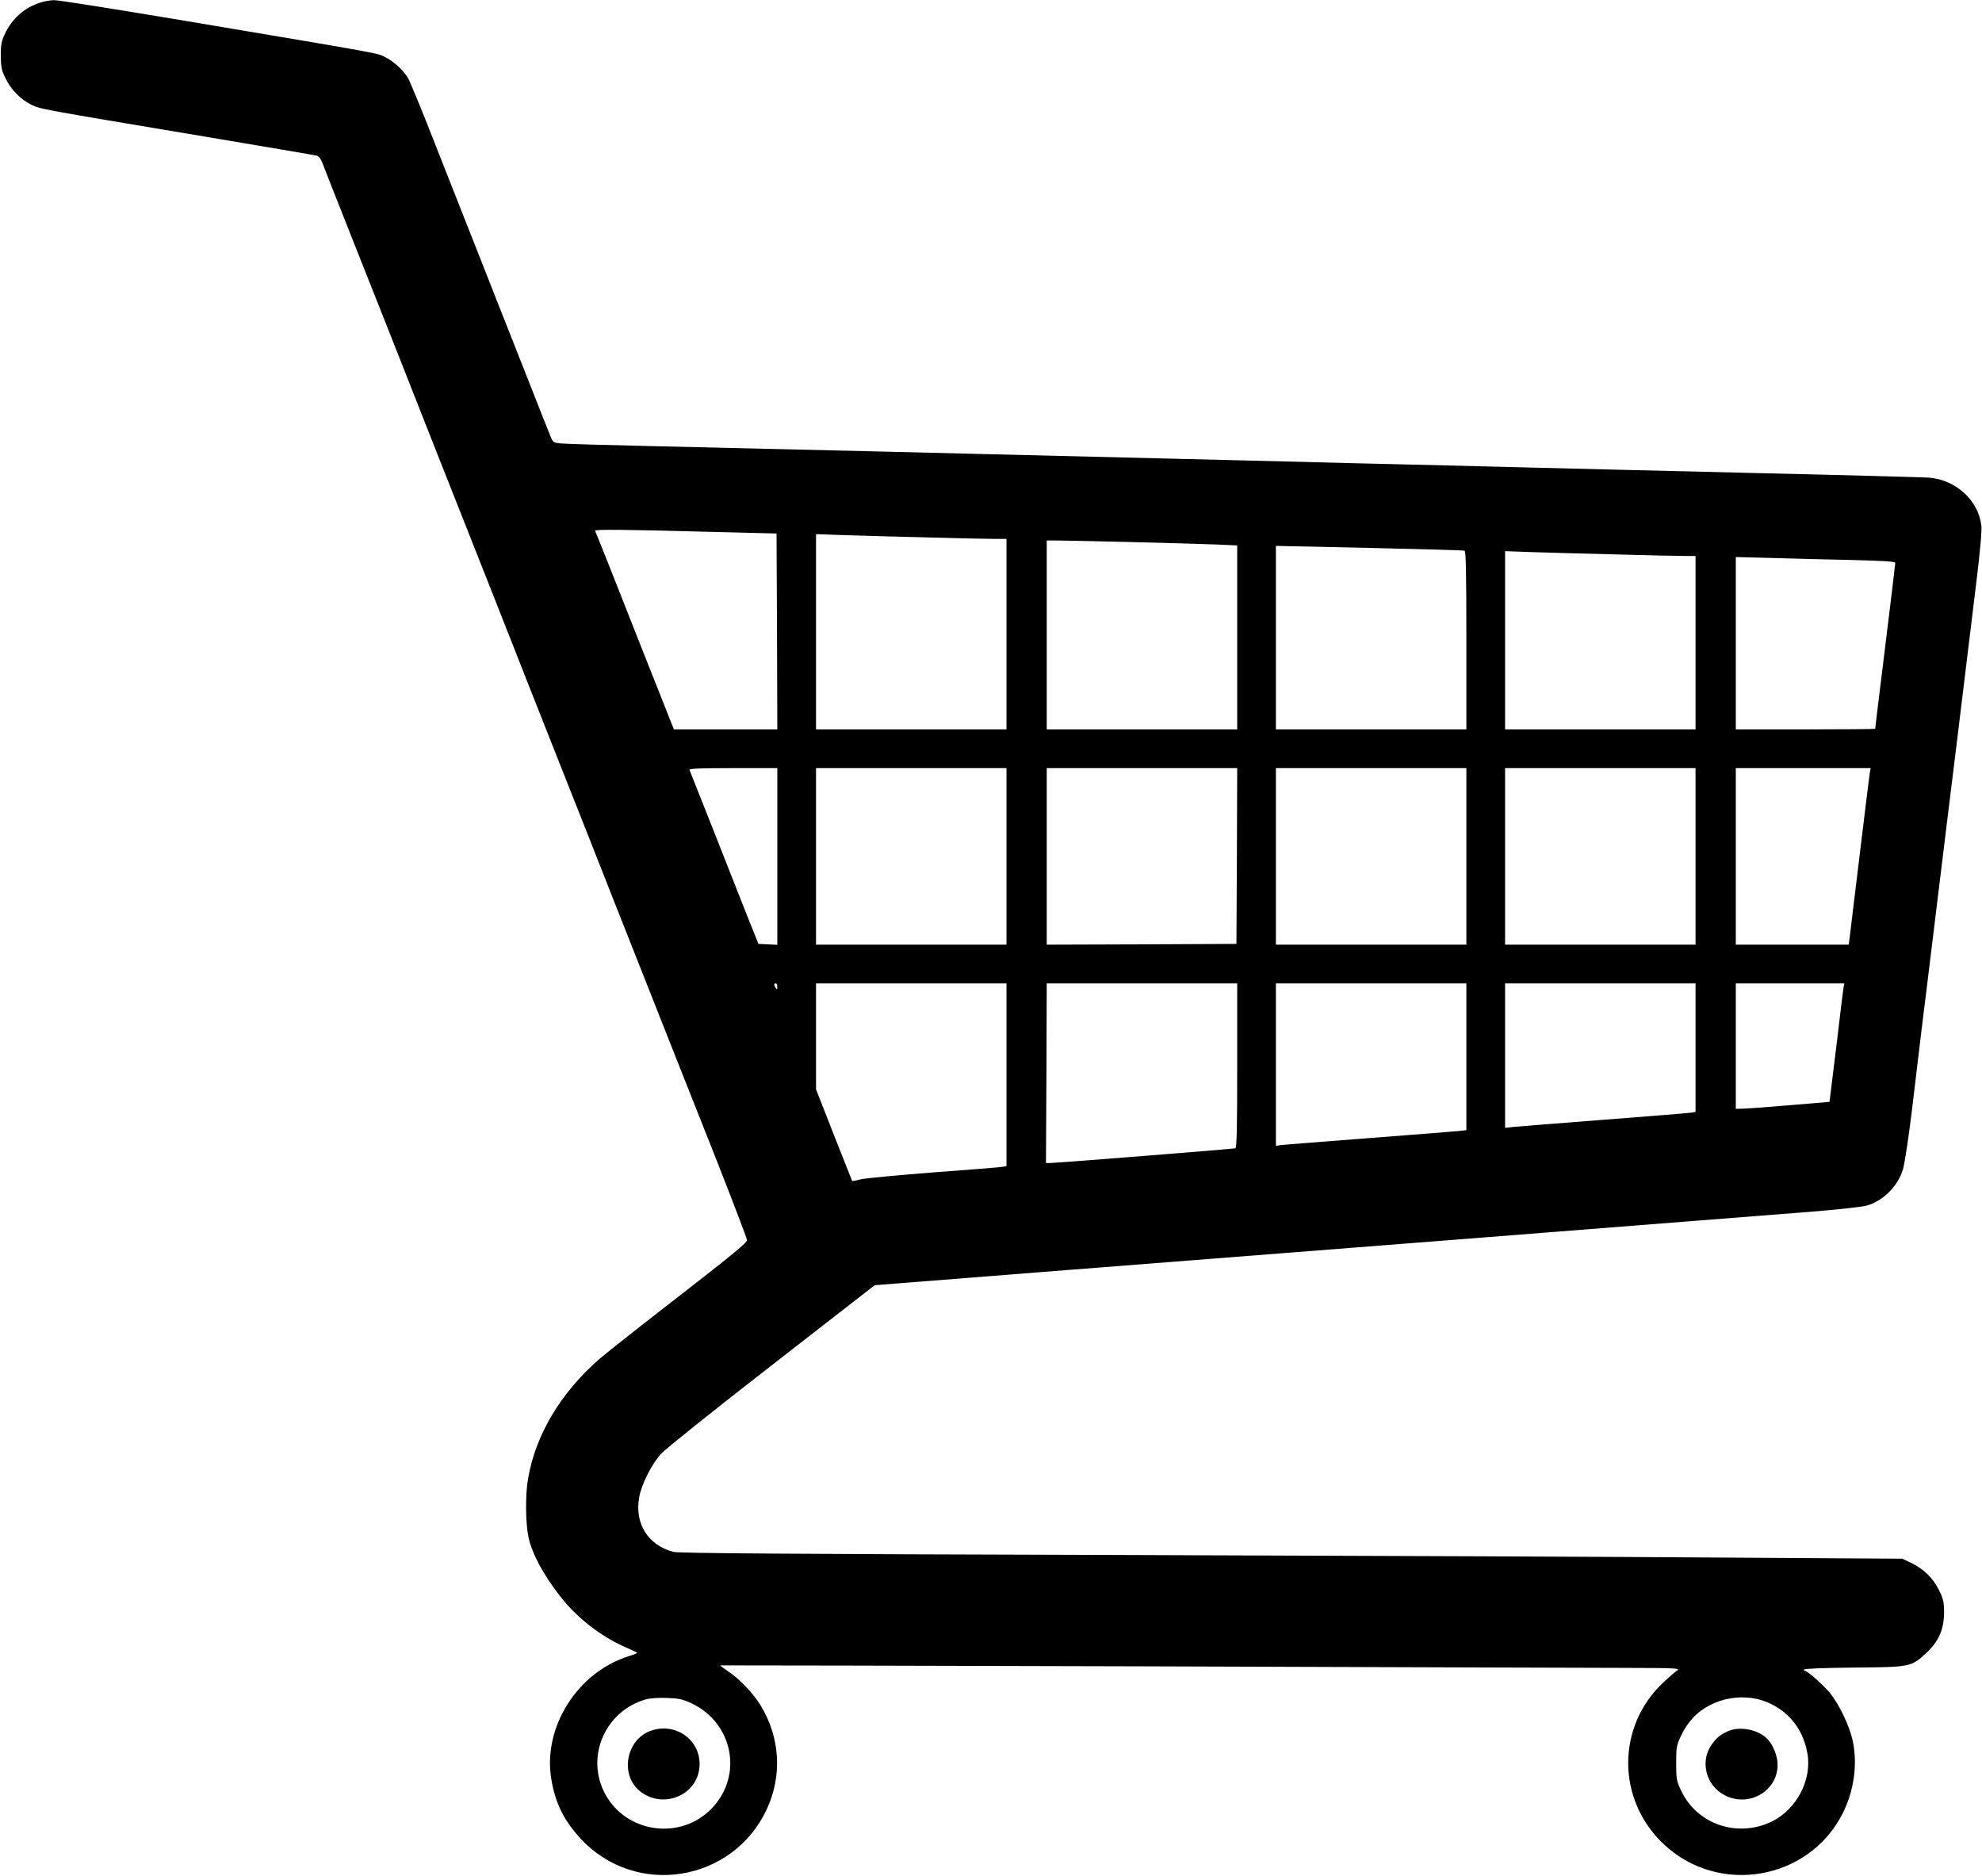
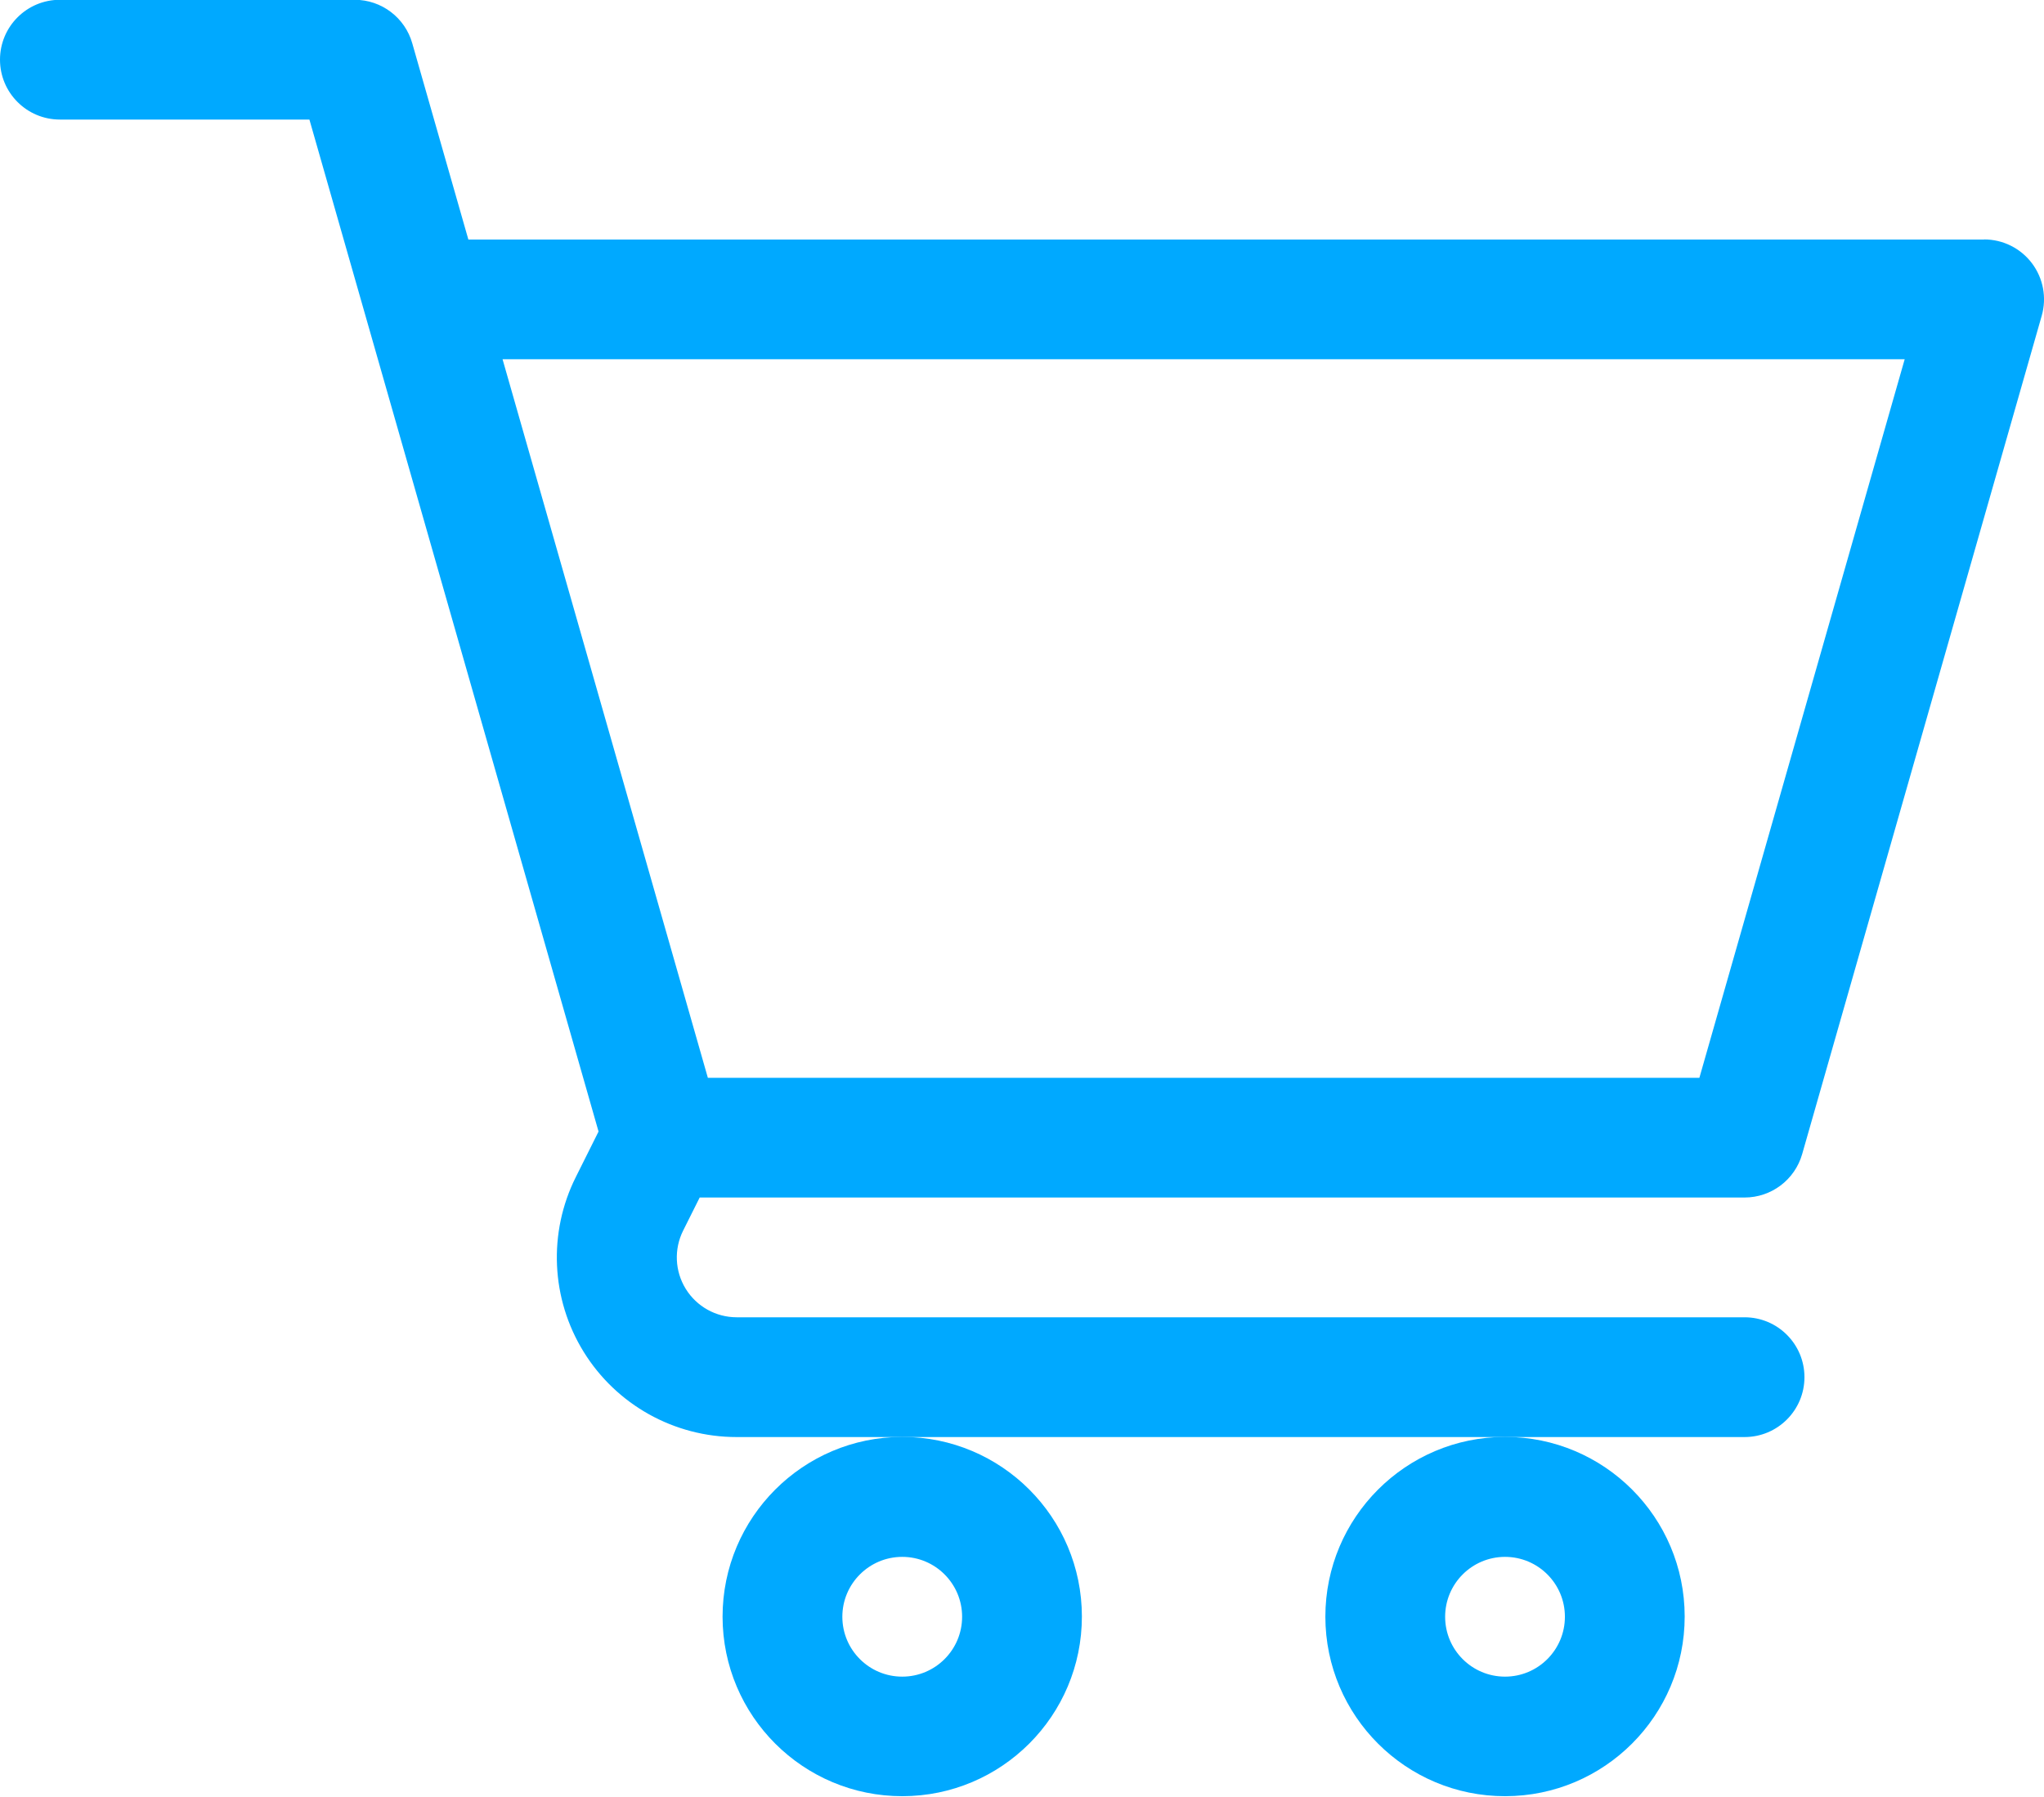
- <svg xmlns="http://www.w3.org/2000/svg" version="1.0" width="1280pt" height="1211pt" viewBox="0 0 1280 1211" preserveAspectRatio="xMidYMid meet">
-   <g transform="translate(0,1211) scale(0.1,-0.1)" fill="#000000" stroke="none">
-     <path d="M253 12091 c-100 -34 -176 -103 -222 -201 -22 -46 -26 -69 -26 -140 1 -72 5 -94 30 -144 34 -73 96 -136 165 -171 58 -29 34 -25 1135 -209 380 -64 699 -118 710 -121 13 -3 27 -20 37 -47 9 -24 111 -284 228 -578 117 -294 279 -704 360 -910 81 -206 225 -571 320 -810 95 -239 239 -604 320 -810 81 -206 225 -571 320 -810 95 -239 239 -604 320 -810 277 -701 488 -1234 681 -1720 105 -267 192 -495 193 -507 1 -17 -89 -91 -434 -359 -239 -185 -471 -368 -515 -406 -252 -218 -417 -493 -465 -778 -18 -99 -16 -288 3 -376 23 -107 93 -237 203 -380 107 -138 264 -261 422 -330 40 -17 75 -34 77 -36 3 -2 -21 -12 -53 -22 -330 -103 -554 -453 -503 -786 25 -160 83 -278 195 -397 354 -377 977 -277 1197 192 102 219 88 464 -39 673 -46 76 -137 172 -209 219 -29 20 -52 37 -51 39 2 1 1231 -2 2733 -6 1502 -5 2897 -10 3100 -10 350 -1 369 -2 345 -18 -14 -9 -54 -44 -89 -77 -302 -284 -301 -756 2 -1042 355 -336 938 -236 1157 197 73 145 97 314 66 465 -20 97 -88 240 -149 314 -43 52 -144 141 -159 141 -5 0 -8 4 -8 9 0 6 128 11 323 13 370 3 371 4 471 98 77 72 110 150 111 255 0 71 -4 88 -32 146 -39 79 -102 140 -181 177 l-57 27 -1115 7 c-613 5 -2388 12 -3945 17 -2131 6 -2841 11 -2876 20 -164 42 -252 184 -221 353 15 84 81 215 142 281 27 30 348 287 714 571 l665 517 1078 85 c593 46 1881 147 2863 224 982 77 1927 152 2100 165 173 14 338 32 365 40 107 30 202 126 235 235 10 36 35 198 55 360 19 162 48 403 64 535 17 132 57 465 91 740 33 275 97 793 141 1150 43 358 98 801 120 985 26 211 39 353 35 385 -19 164 -164 297 -340 311 -34 2 -529 16 -1101 29 -572 14 -1218 29 -1435 35 -217 5 -578 14 -802 20 -225 5 -589 14 -810 20 -222 5 -587 15 -813 20 -956 24 -2866 70 -3315 80 -267 6 -513 13 -547 16 -61 5 -61 6 -78 47 -10 23 -84 211 -165 417 -82 206 -216 548 -300 760 -84 212 -215 545 -292 740 -76 195 -150 373 -163 396 -29 49 -90 106 -142 132 -61 31 38 13 -1324 242 -426 71 -795 130 -820 129 -24 0 -68 -8 -96 -18z m4322 -3415 l440 -11 3 -632 2 -633 -334 0 -334 0 -110 278 c-61 152 -174 439 -252 637 -78 198 -144 363 -147 368 -6 9 188 8 732 -7z m1405 -36 c212 -6 415 -10 452 -10 l68 0 0 -615 0 -615 -615 0 -615 0 0 631 0 630 163 -6 c89 -3 335 -10 547 -15z m1315 -30 c237 -6 490 -13 563 -16 l132 -6 0 -594 0 -594 -615 0 -615 0 0 610 0 610 53 0 c28 0 246 -4 482 -10z m2163 -56 c9 -3 12 -127 12 -579 l0 -575 -615 0 -615 0 0 593 0 592 602 -13 c332 -8 609 -15 616 -18z m975 -24 c208 -6 410 -10 448 -10 l69 0 0 -560 0 -560 -615 0 -615 0 0 575 0 576 168 -6 c92 -3 337 -10 545 -15z m1525 -36 c198 -5 282 -10 282 -18 0 -7 -29 -249 -65 -540 -36 -290 -65 -530 -65 -532 0 -2 -202 -4 -450 -4 l-450 0 0 557 0 556 233 -6 c127 -4 359 -10 515 -13z m-6938 -1914 l0 -571 -61 3 -61 3 -78 195 c-42 107 -141 357 -219 555 -79 198 -145 366 -148 373 -4 9 56 12 281 12 l286 0 0 -570z m1480 0 l0 -570 -615 0 -615 0 0 570 0 570 615 0 615 0 0 -570z m1488 3 l-3 -568 -612 -3 -613 -2 0 570 0 570 615 0 615 0 -2 -567z m1482 -3 l0 -570 -615 0 -615 0 0 570 0 570 615 0 615 0 0 -570z m1480 0 l0 -570 -615 0 -615 0 0 570 0 570 615 0 615 0 0 -570z m1125 538 c-3 -18 -32 -256 -65 -528 -33 -272 -62 -514 -65 -537 l-6 -43 -365 0 -364 0 0 570 0 570 435 0 436 0 -6 -32z m-7055 -1380 c0 -19 -2 -20 -10 -8 -13 19 -13 30 0 30 6 0 10 -10 10 -22z m1480 -568 l0 -590 -22 -4 c-13 -3 -212 -19 -443 -36 -231 -18 -445 -38 -475 -45 -30 -7 -56 -13 -56 -12 -1 1 -54 135 -118 297 l-116 296 0 342 0 342 615 0 615 0 0 -590z m1490 60 c0 -416 -3 -532 -12 -535 -14 -4 -1155 -95 -1198 -95 l-25 0 3 580 2 580 615 0 615 0 0 -530z m1480 56 l0 -474 -57 -6 c-32 -3 -294 -24 -583 -46 -289 -22 -540 -42 -557 -44 l-33 -5 0 525 0 524 615 0 615 0 0 -474z m1480 59 l0 -415 -22 -4 c-13 -3 -266 -23 -563 -46 -297 -23 -564 -44 -592 -47 l-53 -6 0 467 0 466 615 0 615 0 0 -415z m955 383 c-3 -18 -21 -166 -40 -328 -20 -162 -39 -320 -43 -350 l-7 -55 -260 -22 c-143 -12 -279 -22 -302 -22 l-43 -1 0 405 0 405 350 0 351 0 -6 -32z m-7441 -4616 c269 -126 337 -464 135 -677 -201 -212 -557 -164 -693 95 -125 238 2 530 263 606 28 8 81 12 137 10 78 -3 102 -8 158 -34z m6917 18 c157 -53 261 -174 291 -340 32 -169 -68 -362 -227 -441 -222 -109 -484 -21 -588 198 -30 64 -32 75 -32 178 0 103 2 114 31 176 54 114 134 185 253 226 86 29 189 30 272 3z" />
-     <path d="M4203 934 c-158 -56 -201 -280 -74 -387 146 -122 371 -35 388 150 16 171 -149 295 -314 237z" />
-     <path d="M11164 933 c-52 -23 -73 -39 -106 -83 -83 -110 -42 -271 83 -334 157 -78 339 29 339 199 0 54 -28 125 -63 163 -57 62 -176 87 -253 55z" />
+ <svg xmlns="http://www.w3.org/2000/svg" width="38.5" height="33.837" viewBox="0 0 38.5 33.837">
+   <g id="shopping-cart_1_" data-name="shopping-cart (1)" transform="translate(0 -31.004)">
+     <path id="Path_721" data-name="Path 721" d="M181,394.388A3.384,3.384,0,1,0,184.384,391,3.388,3.388,0,0,0,181,394.388Zm3.384-1.128a1.128,1.128,0,1,1-1.128,1.128A1.129,1.129,0,0,1,184.384,393.26Z" transform="translate(-167.39 -332.93)" fill="#00a9ff" />
+     <path id="Path_722" data-name="Path 722" d="M332,394.388A3.384,3.384,0,1,0,335.384,391,3.388,3.388,0,0,0,332,394.388Zm3.384-1.128a1.128,1.128,0,1,1-1.128,1.128A1.129,1.129,0,0,1,335.384,393.26Z" transform="translate(-307.036 -332.93)" fill="#00a9ff" />
+     <path id="Path_723" data-name="Path 723" d="M37.371,35.516H8.822L7.766,31.822A1.128,1.128,0,0,0,6.682,31H1.128a1.128,1.128,0,0,0,0,2.256h4.7l5.446,19.062-.427.855a3.384,3.384,0,0,0,3.027,4.9H32.86a1.128,1.128,0,0,0,0-2.256H13.876a1.128,1.128,0,0,1-1.009-1.632l.312-.624H32.86a1.128,1.128,0,0,0,1.085-.818l4.512-15.791a1.128,1.128,0,0,0-1.085-1.438ZM32.009,51.306H13.333L9.466,37.771h26.41Z" fill="#00a9ff" />
  </g>
</svg>
